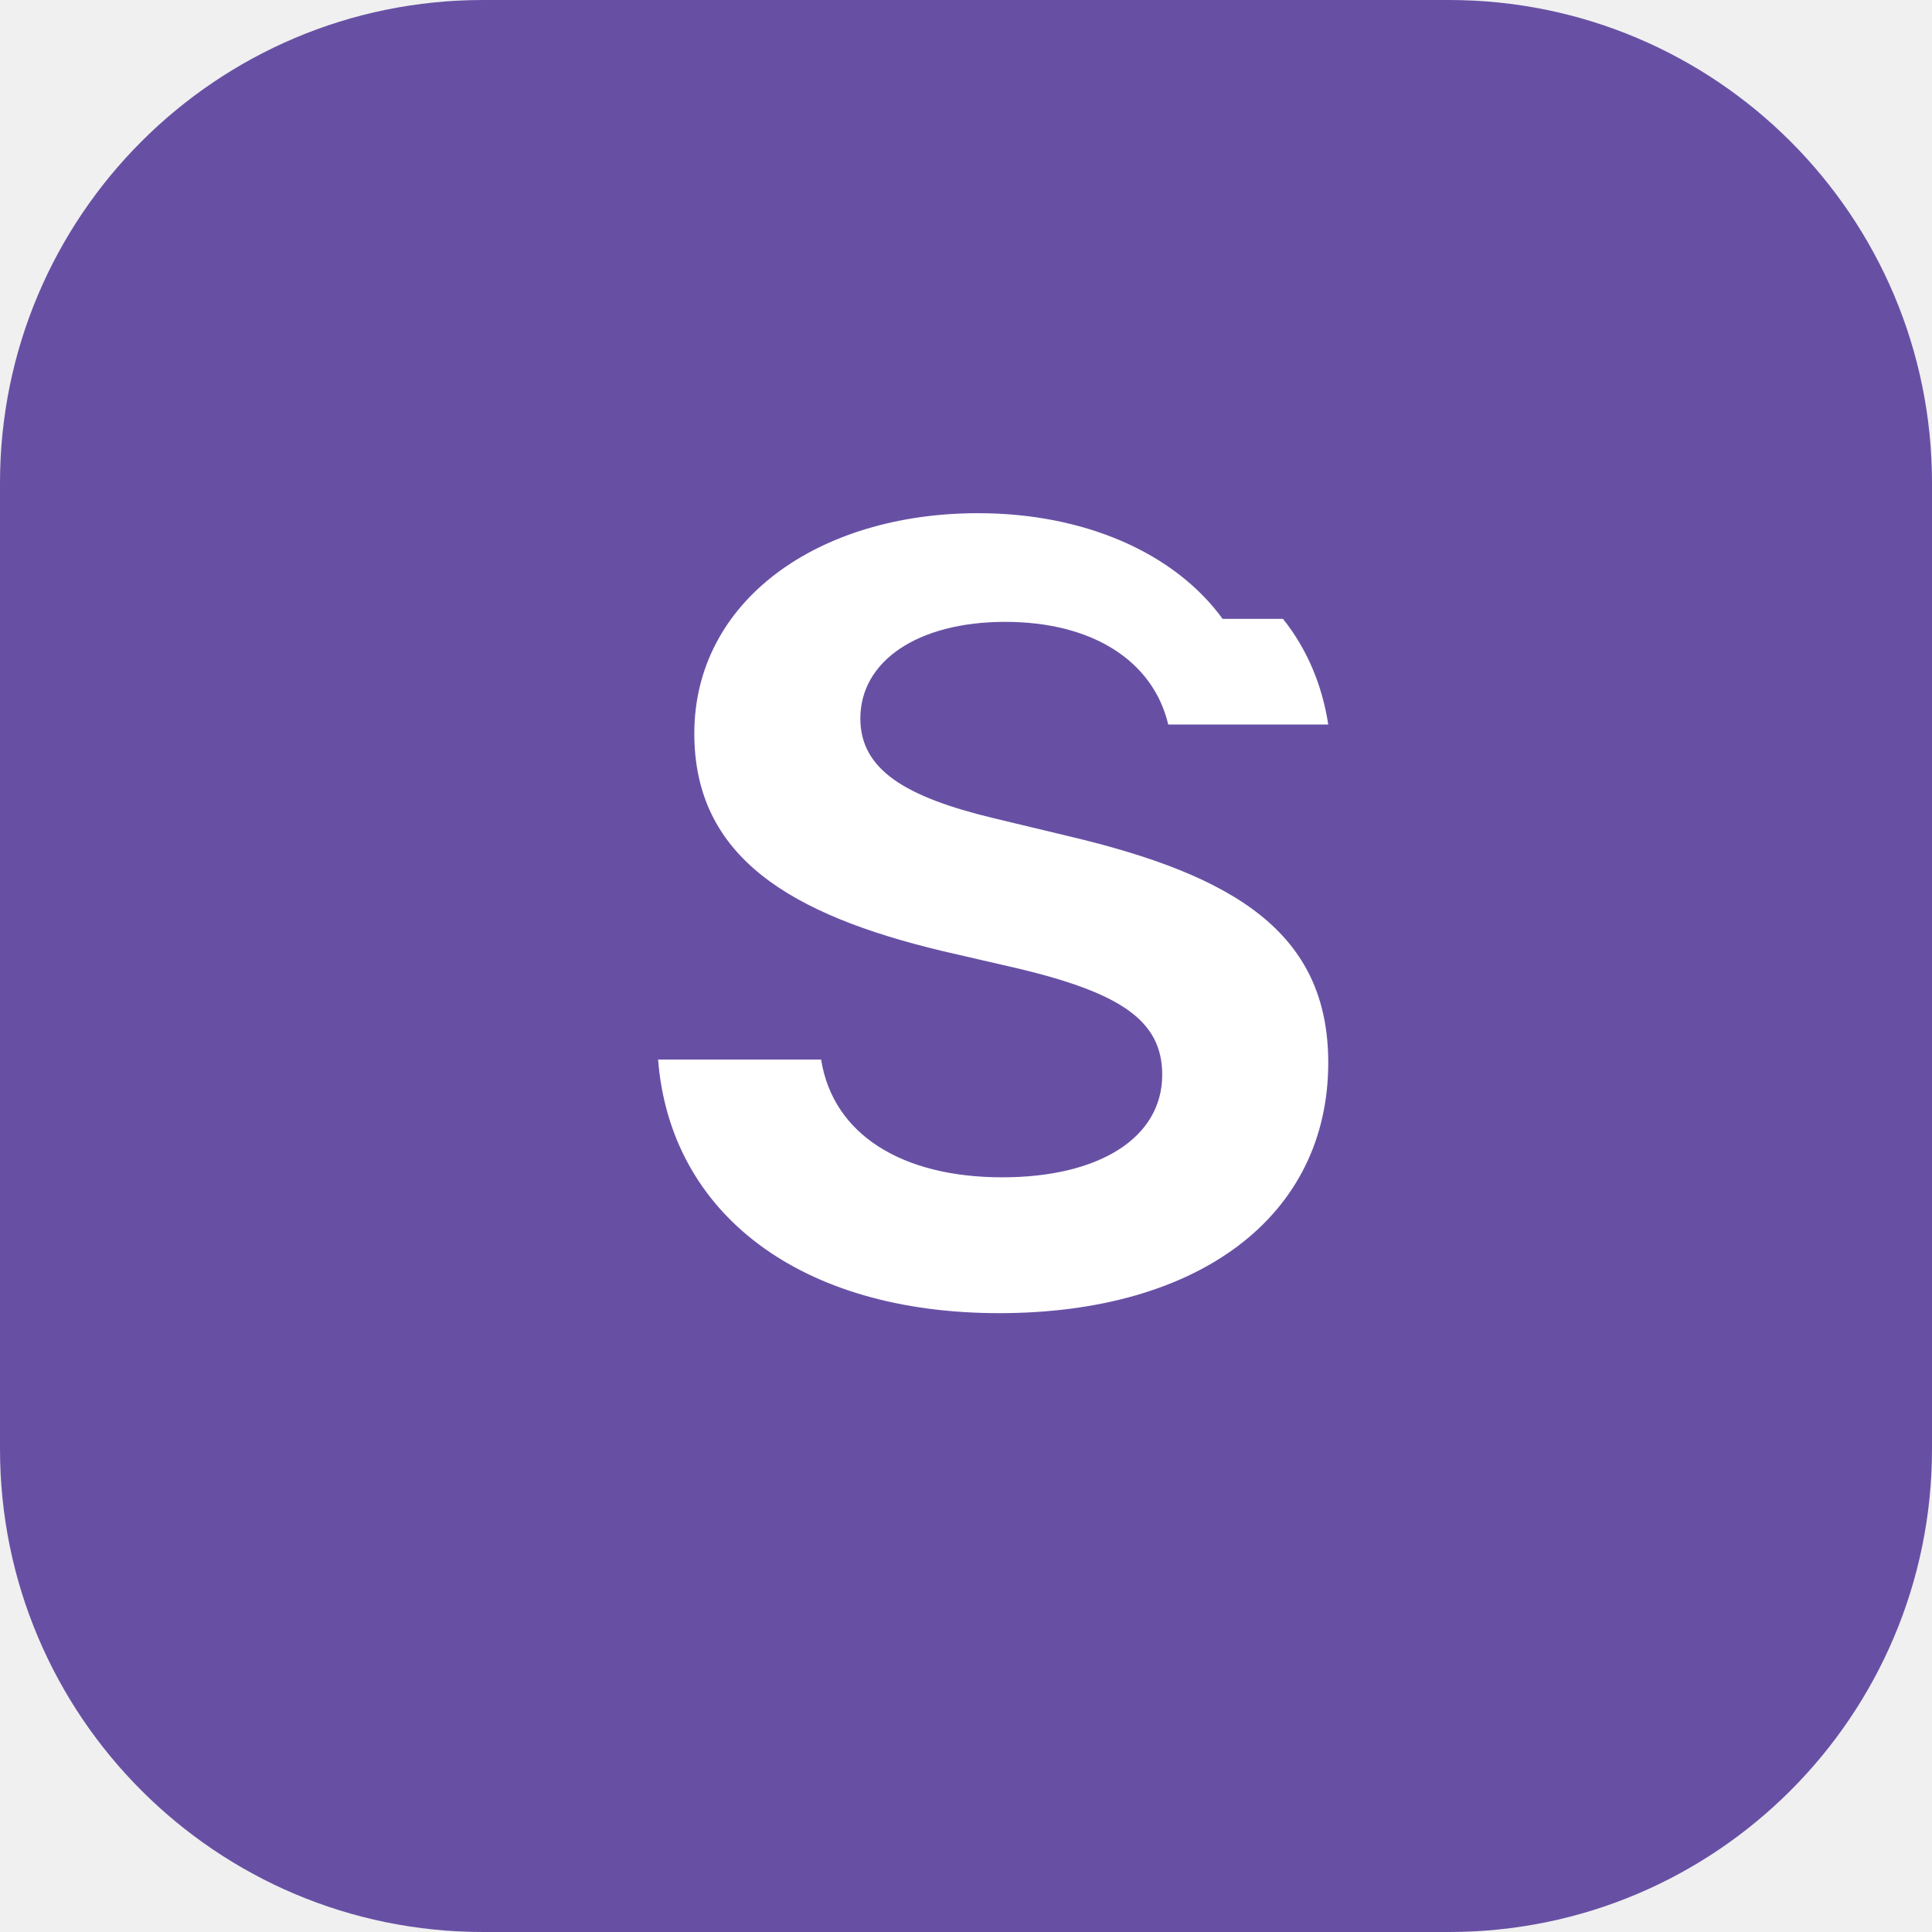
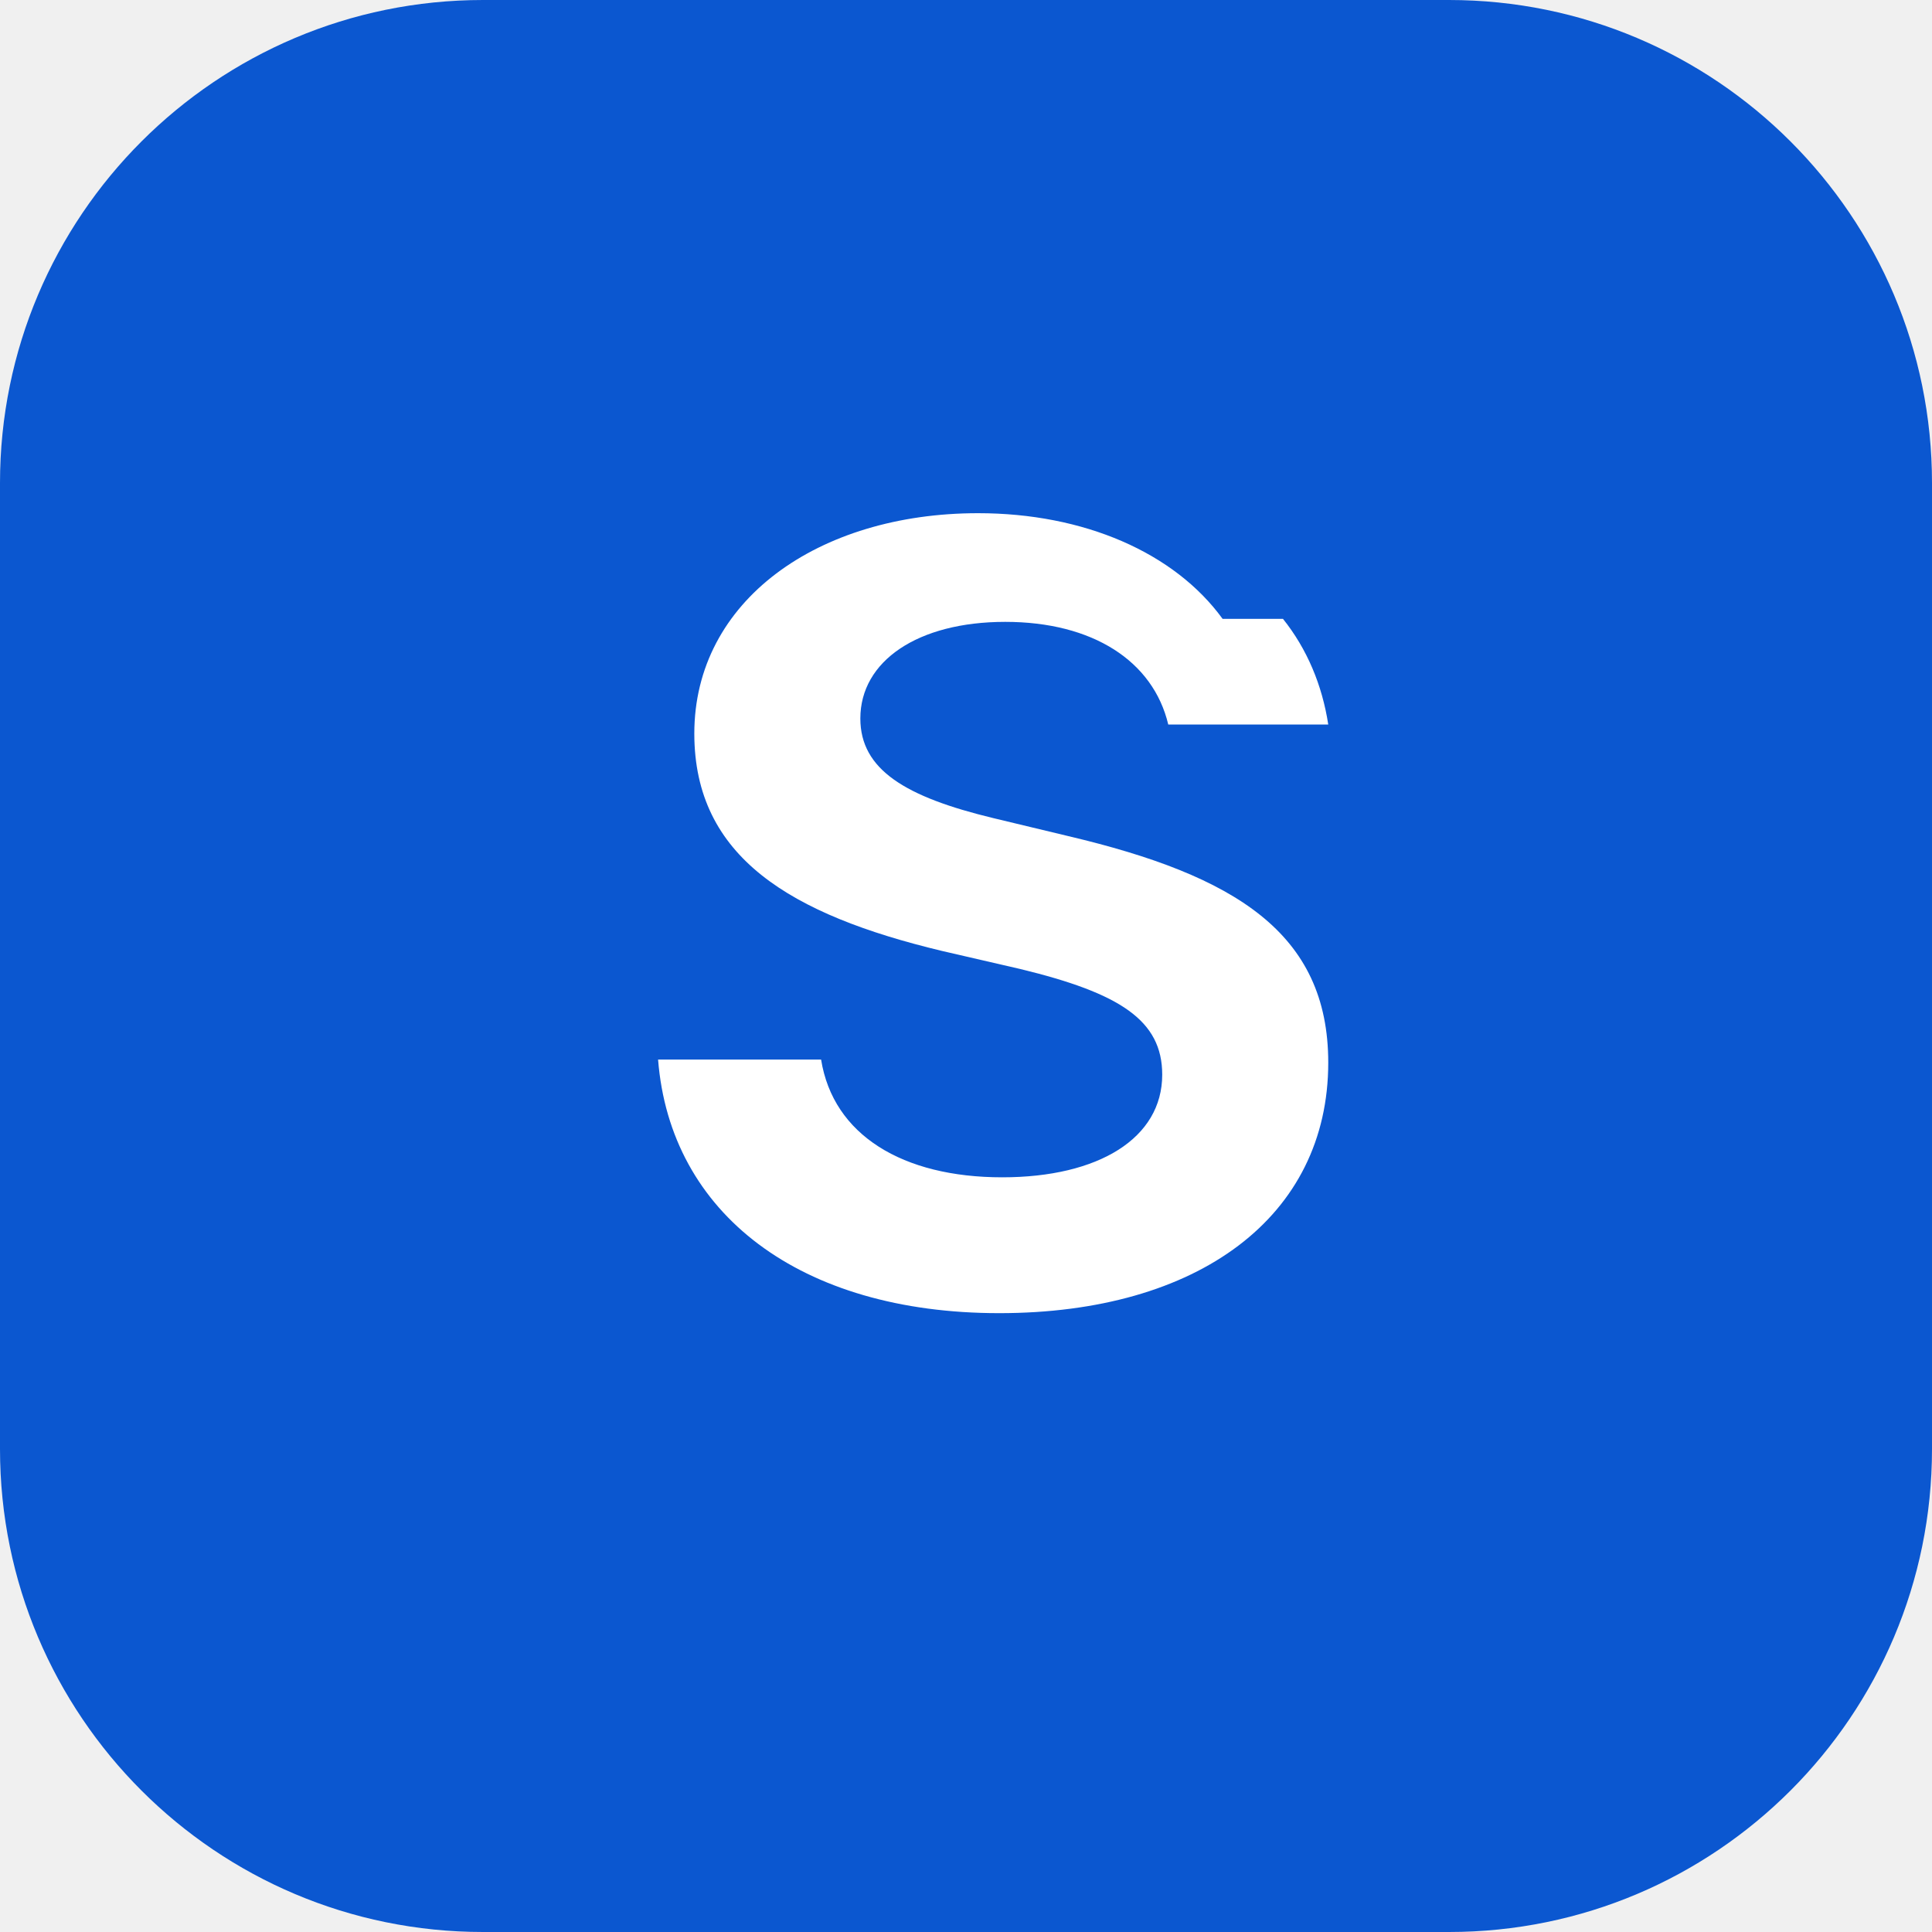
<svg xmlns="http://www.w3.org/2000/svg" viewBox="0 0 64 64">
-   <rect width="64" height="64" rx="16" fill="#6750a4" />
+   <rect width="64" height="64" rx="16" fill="#0b57d0" />
  <path d="M40.5 20.5c-1.6-2.2-4.6-3.5-8.1-3.5-5.3 0-9.4 2.9-9.4 7.3 0 4.1 3.2 6 8.2 7.2l2.6.6c3.3.8 4.7 1.7 4.7 3.5 0 2.1-2.1 3.4-5.3 3.4-3.3 0-5.6-1.4-6-3.9h-5.4c.4 5.1 4.7 8.4 11.3 8.4 6.6 0 10.9-3.2 10.9-8.3 0-4.3-3.1-6.2-8.6-7.5l-2.5-.6c-2.9-.7-4.4-1.6-4.4-3.3 0-1.9 1.9-3.2 4.8-3.2 2.9 0 4.9 1.3 5.4 3.4h5.3c-.2-1.3-.7-2.5-1.5-3.5z" fill="#ffffff" />
</svg>
